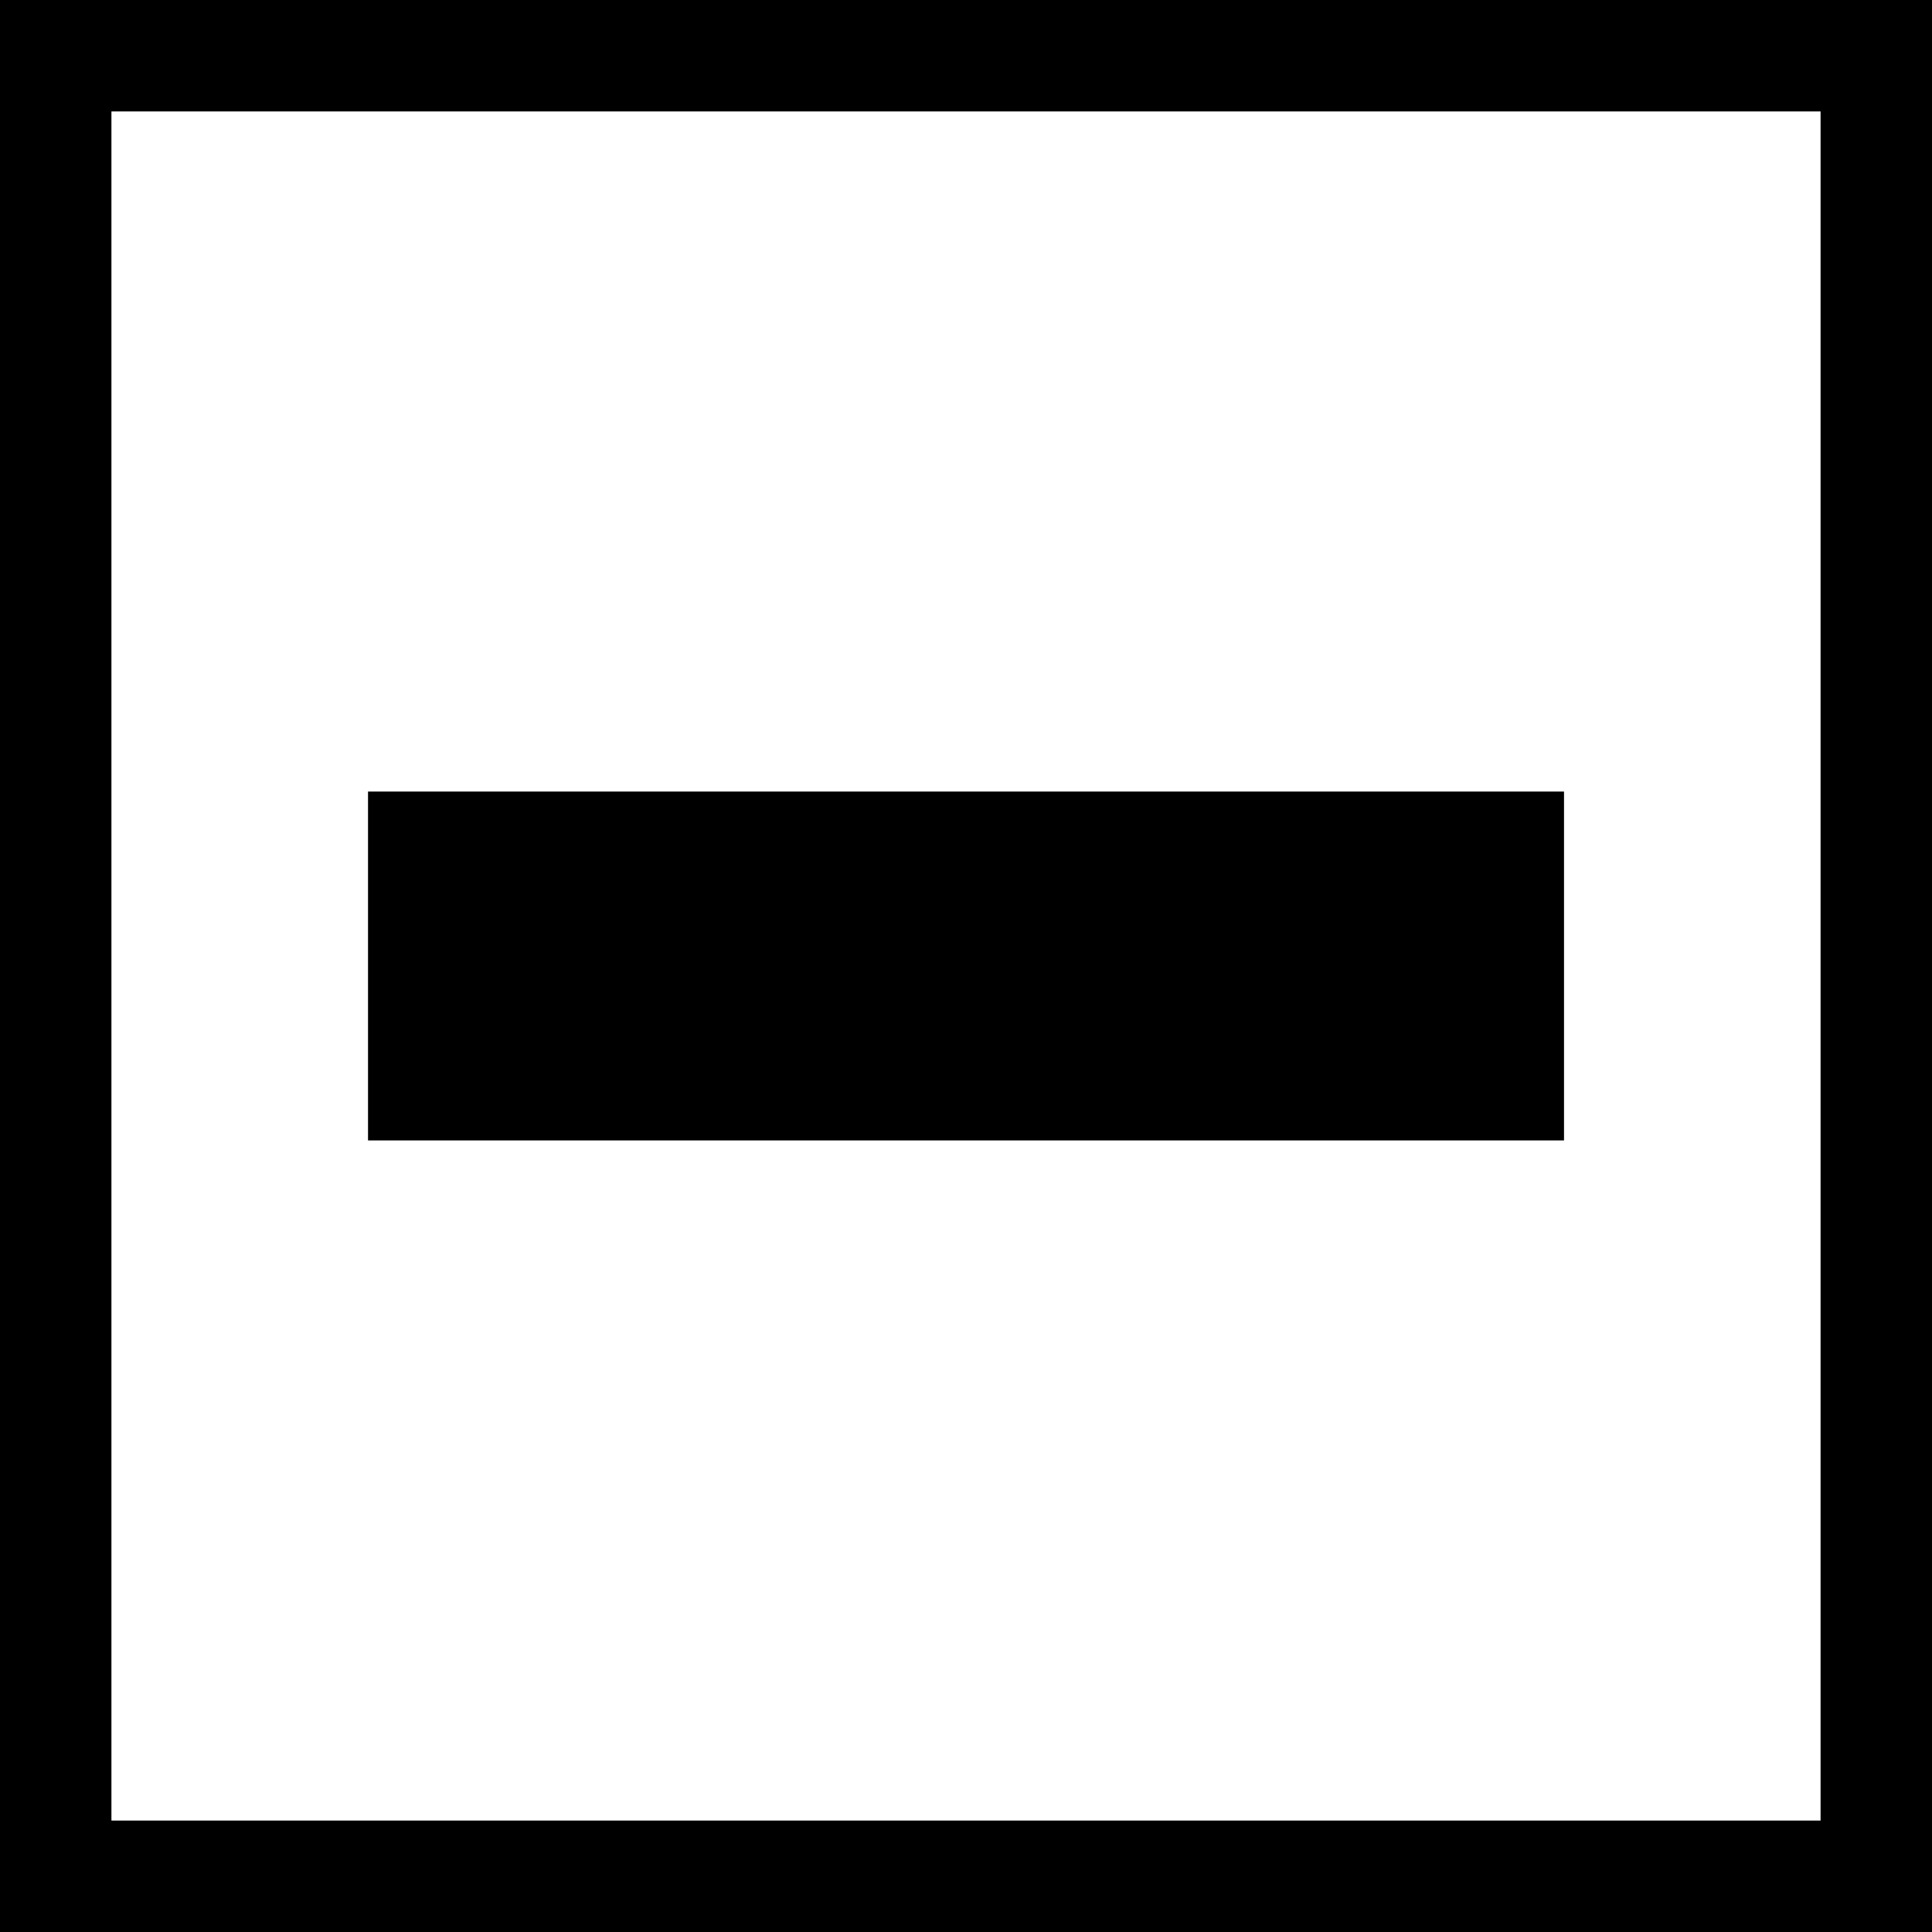
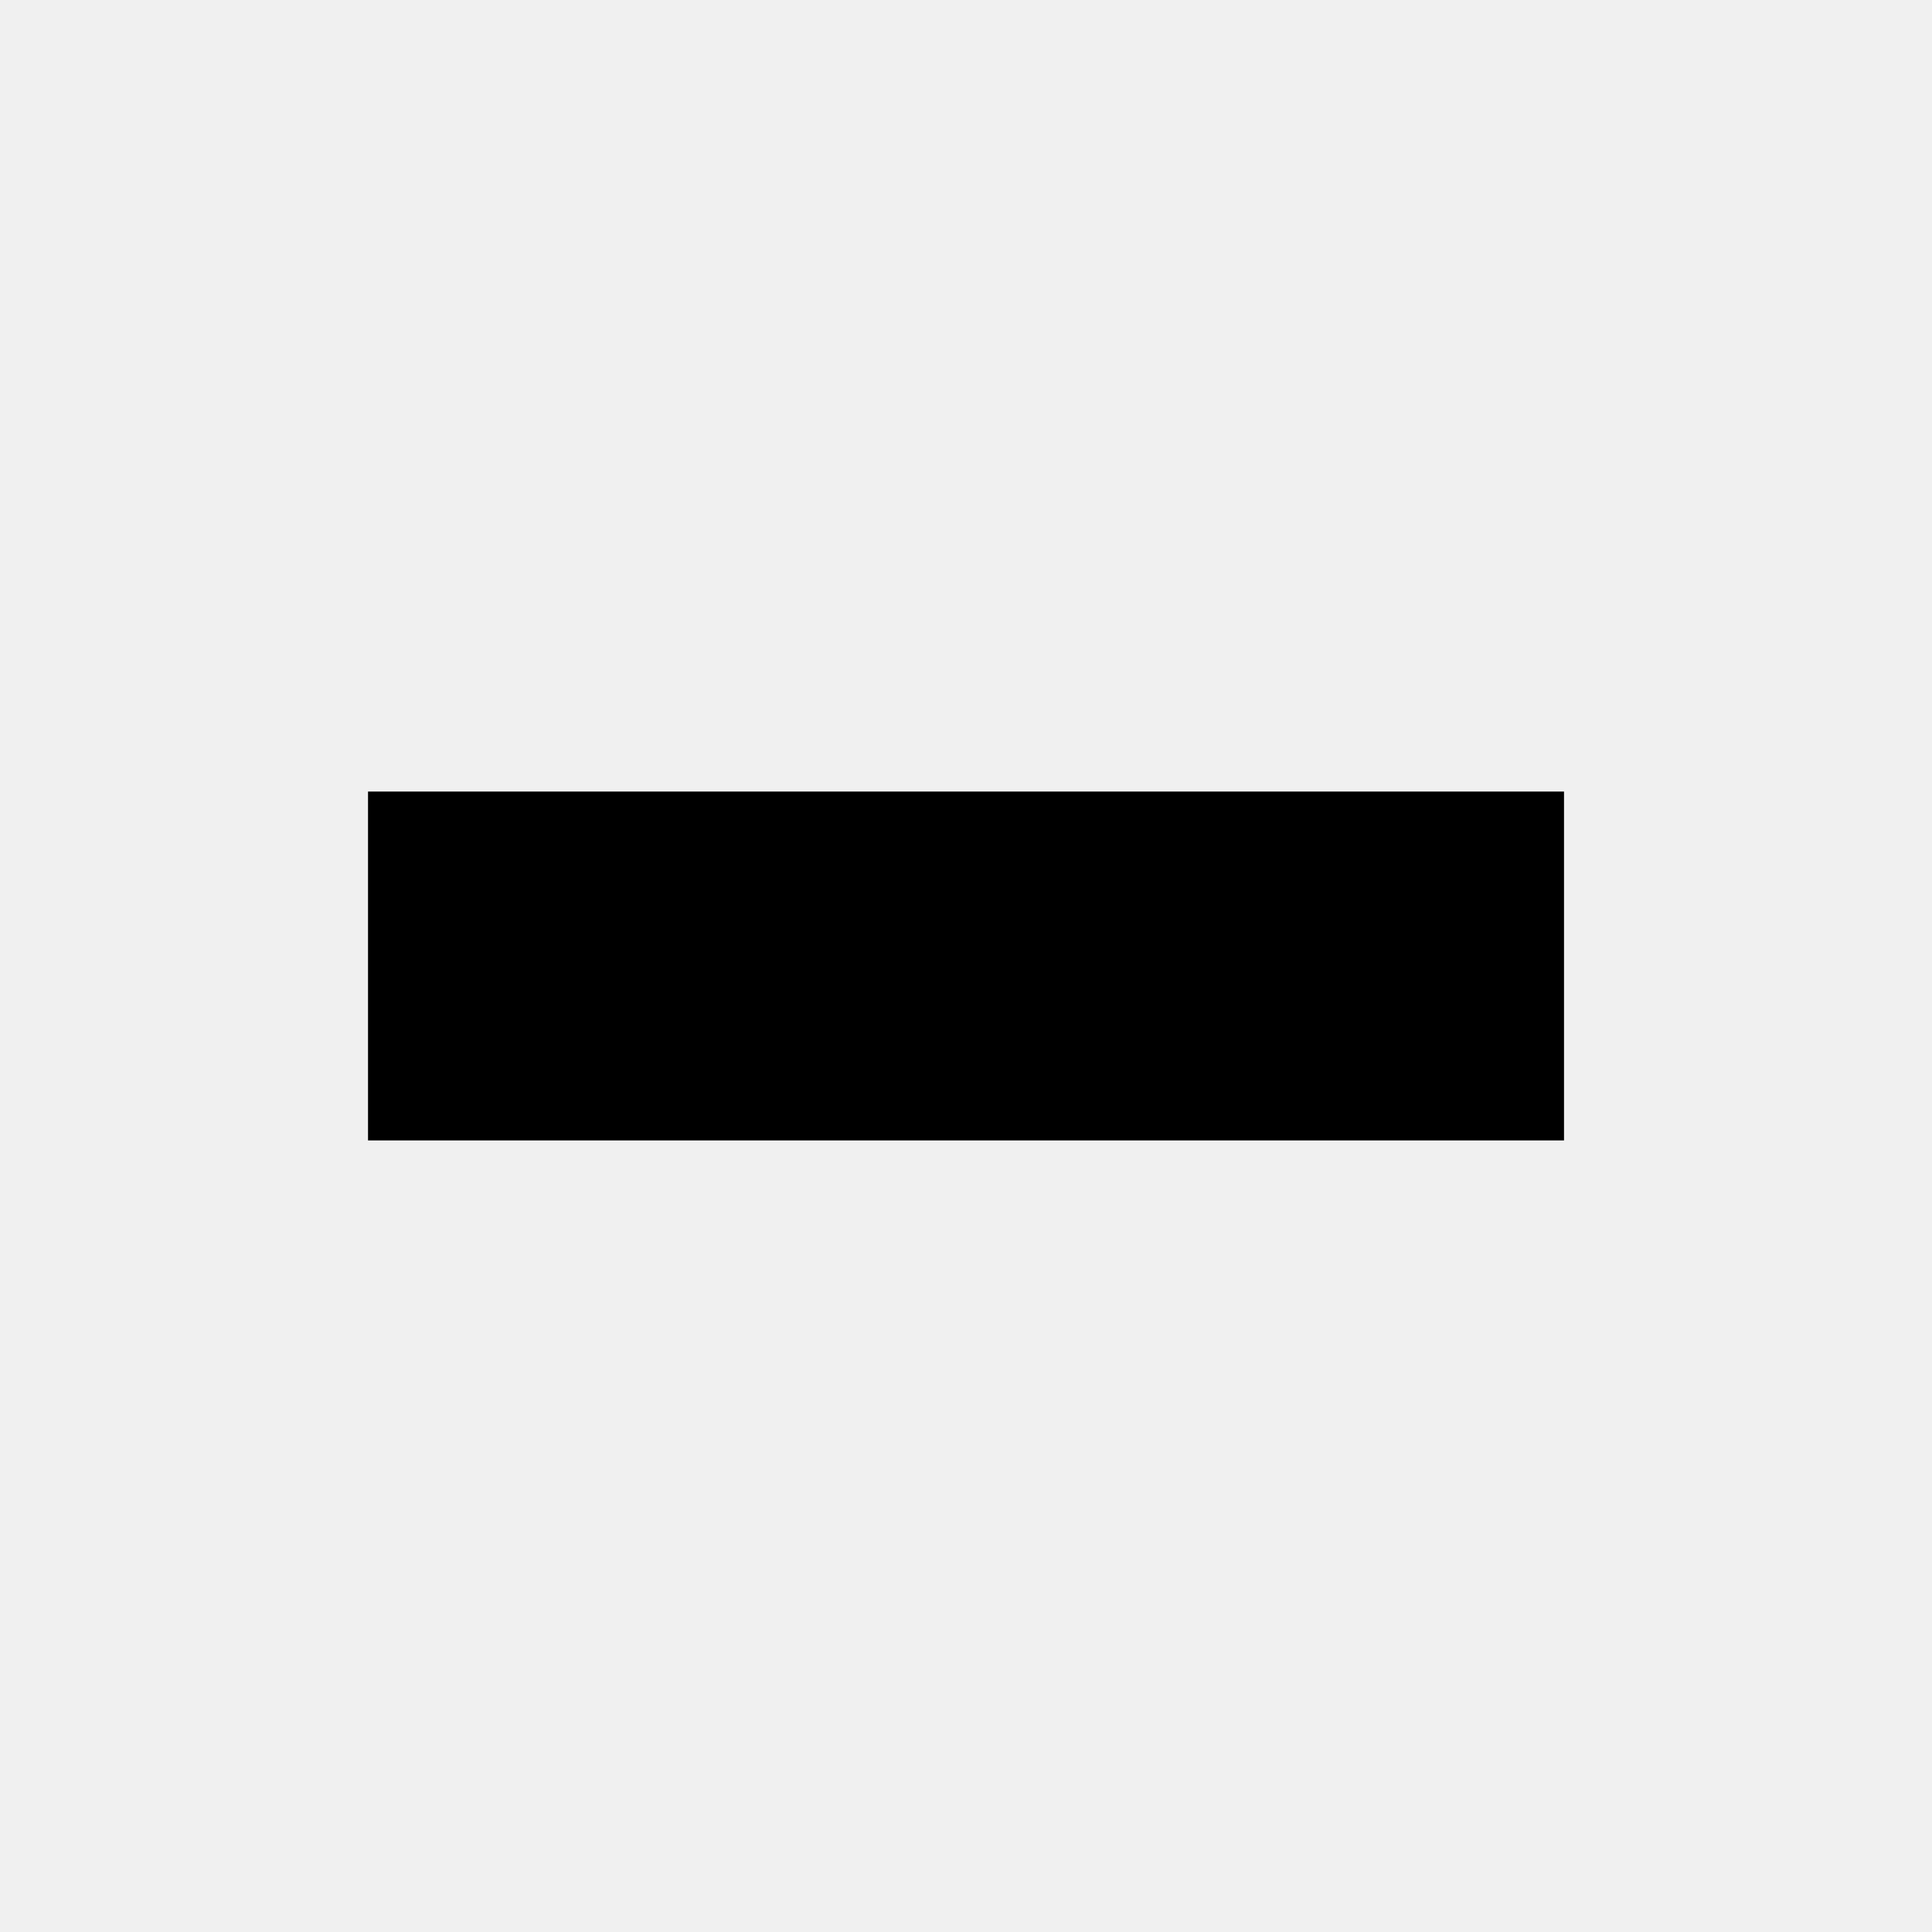
<svg xmlns="http://www.w3.org/2000/svg" width="200" height="200" viewBox="0 0 52.917 52.917" version="1.1" id="svg8">
  <defs id="defs2" />
  <g id="layer1" transform="translate(0,-244.0833)" style="display:inline">
-     <rect style="opacity:1;fill:#ffffff;fill-opacity:1;stroke:#000000;stroke-width:3.052;stroke-linecap:round;stroke-linejoin:miter;stroke-miterlimit:4;stroke-dasharray:none;stroke-dashoffset:0;stroke-opacity:1" id="rect815" width="49.865" height="49.865" x="1.526" y="245.609" />
    <rect style="opacity:1;fill:#000000;fill-opacity:1;stroke:none;stroke-width:3.333;stroke-linecap:round;stroke-linejoin:miter;stroke-miterlimit:4;stroke-dasharray:none;stroke-dashoffset:0;stroke-opacity:1" id="rect817" width="32.758" height="9.555" x="10.08" y="265.764" />
  </g>
</svg>
